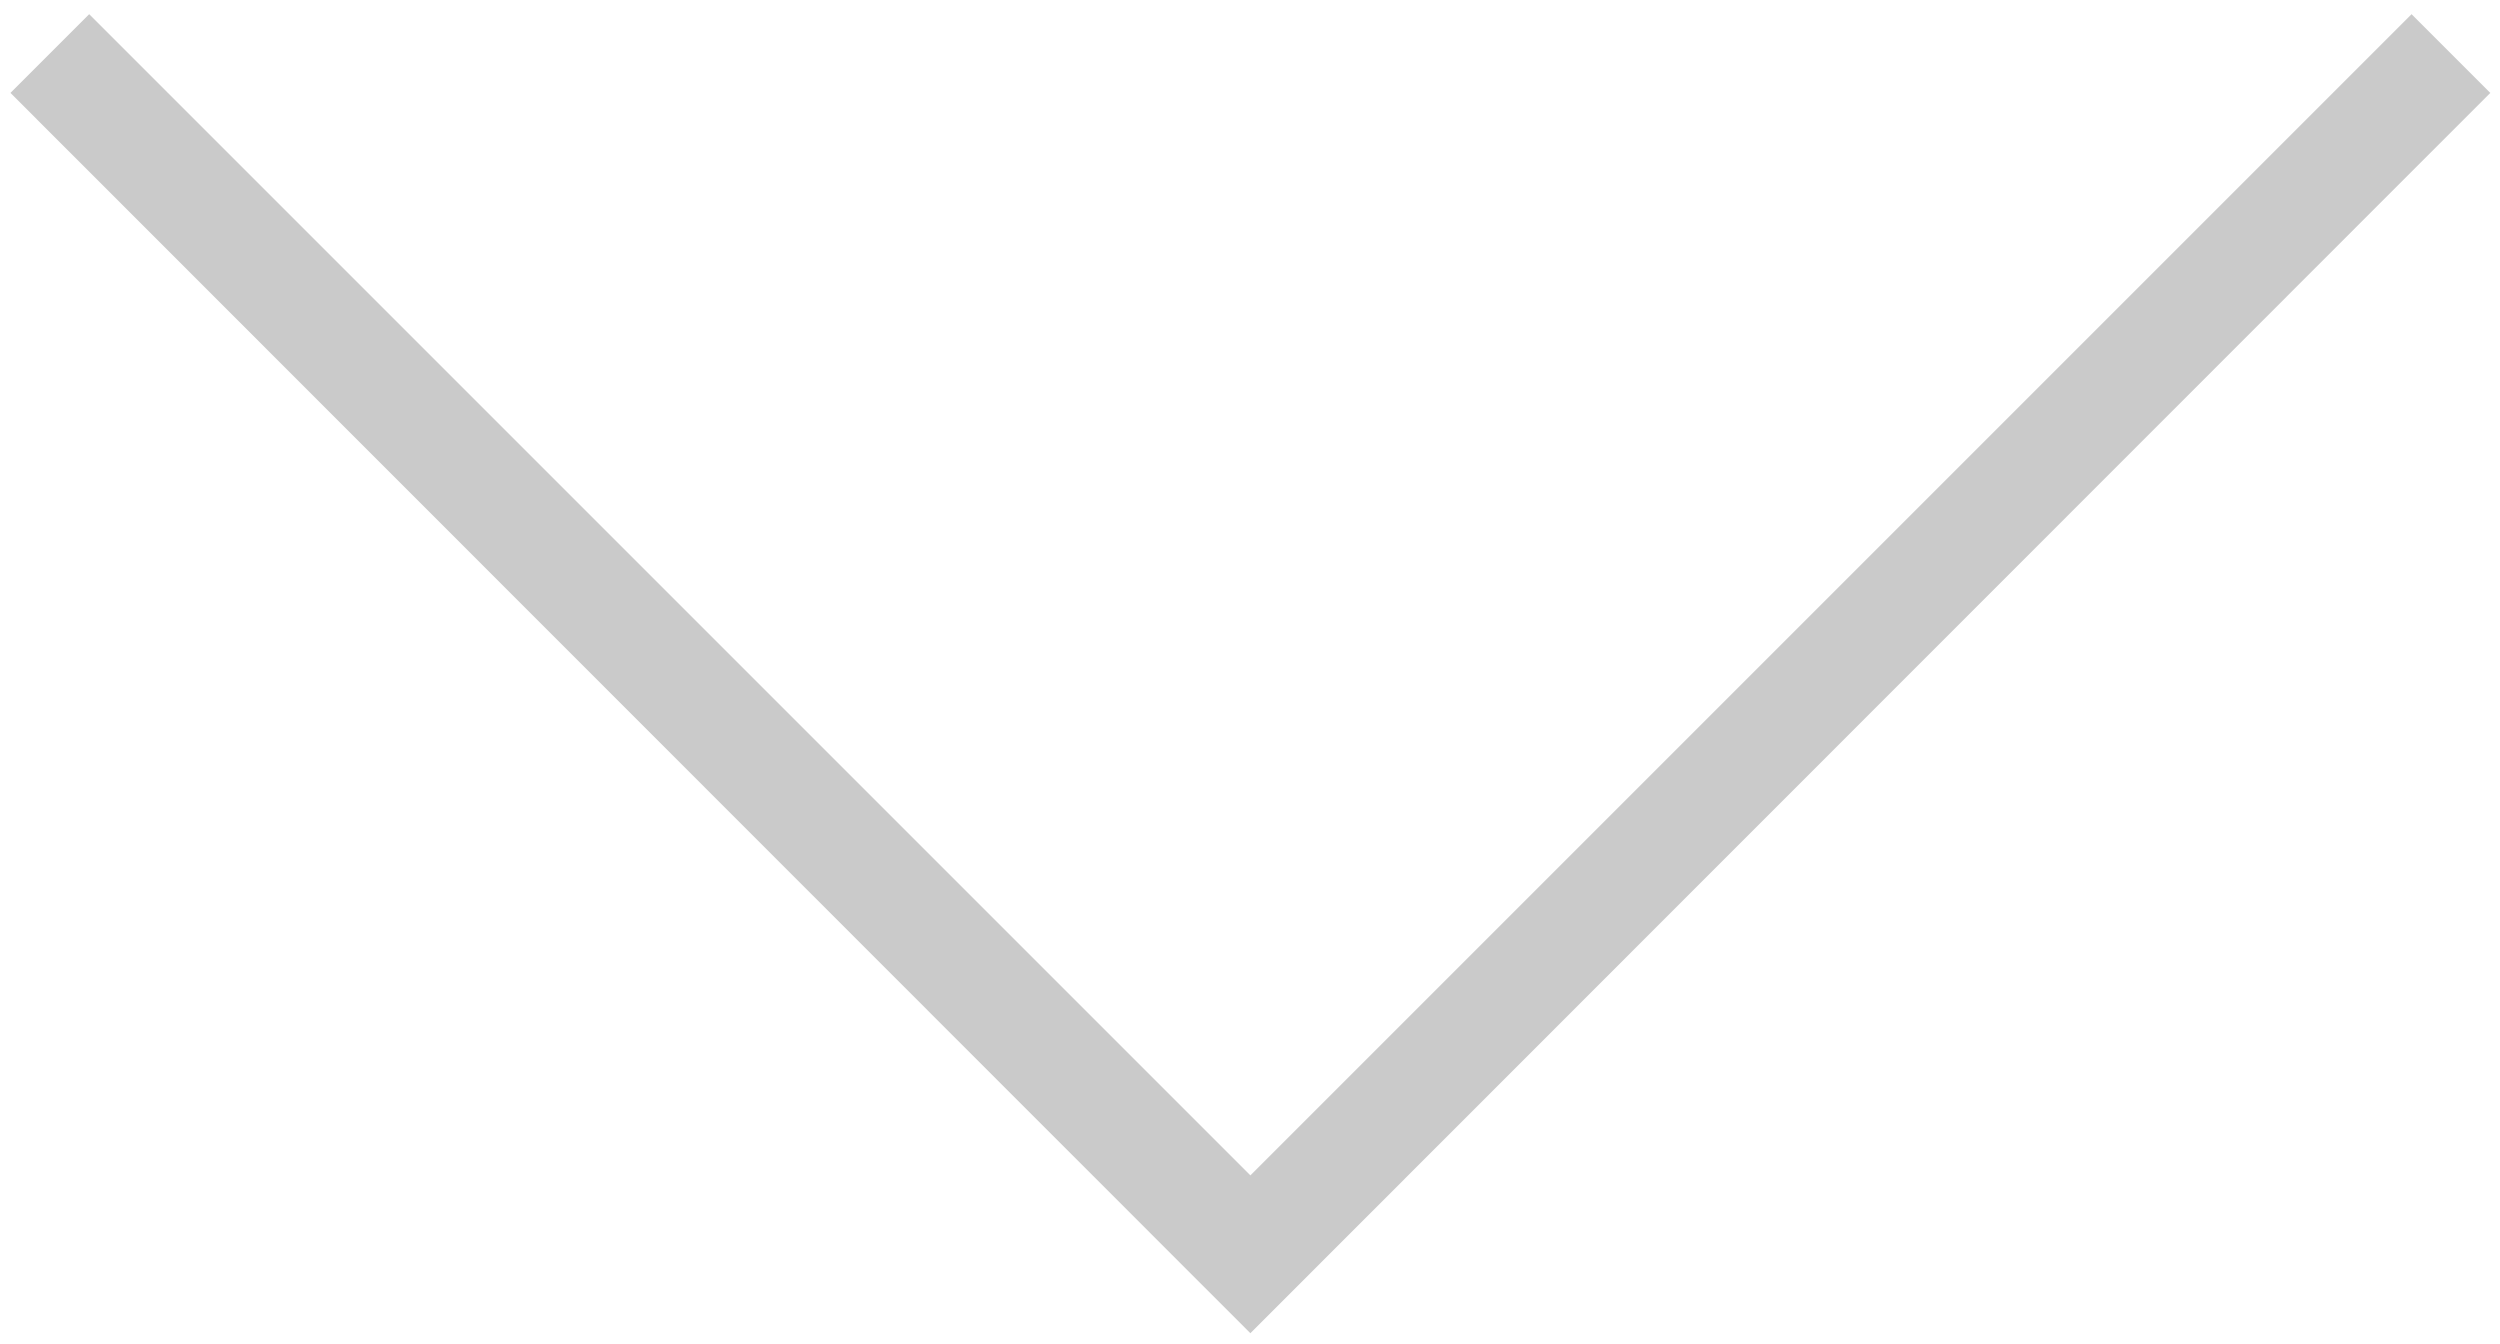
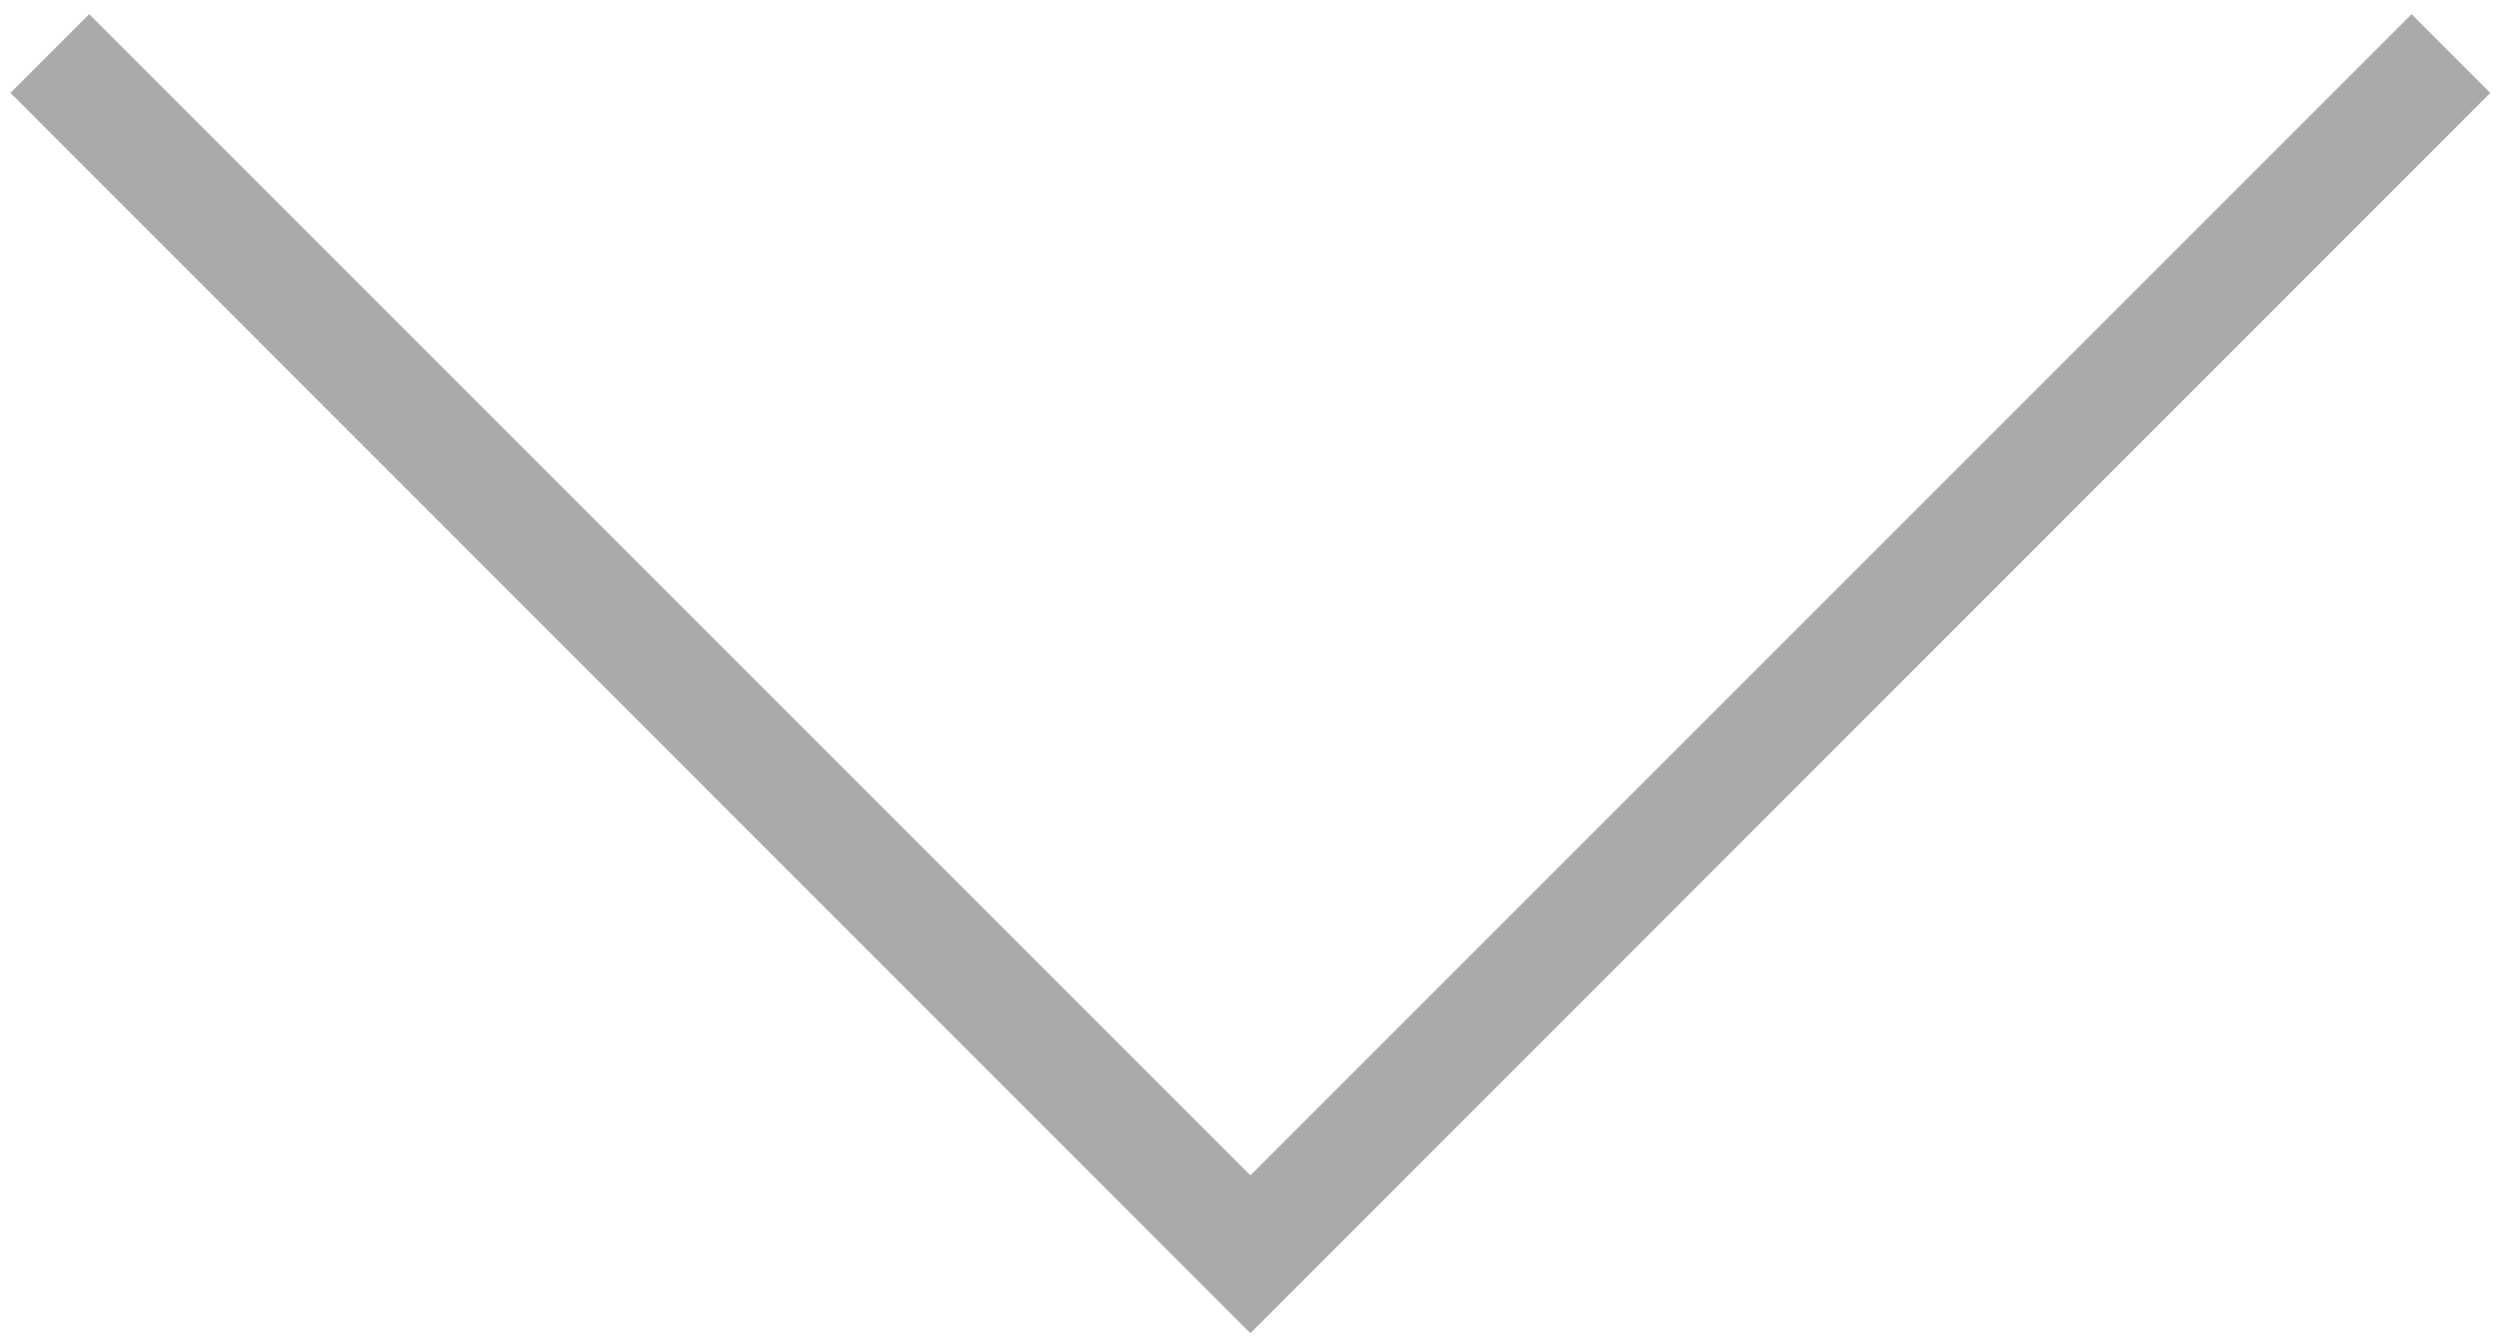
- <svg xmlns="http://www.w3.org/2000/svg" viewBox="0 0 67 36" width="67" height="36">
-   <style>
-         tspan { white-space:pre }
-         .shp0 { opacity: 0.502;fill: #959595 }
-     </style>
+ <svg xmlns="http://www.w3.org/2000/svg" viewBox="0 0 67 36" fill="#aaaaaa">
  <path id="Стрелка" class="shp0" d="M0.28 2.49L2.39 0.38L35.62 33.61L33.51 35.73L0.28 2.49ZM31.4 33.61L64.63 0.38L66.74 2.49L33.51 35.73L31.4 33.61Z" />
</svg>
